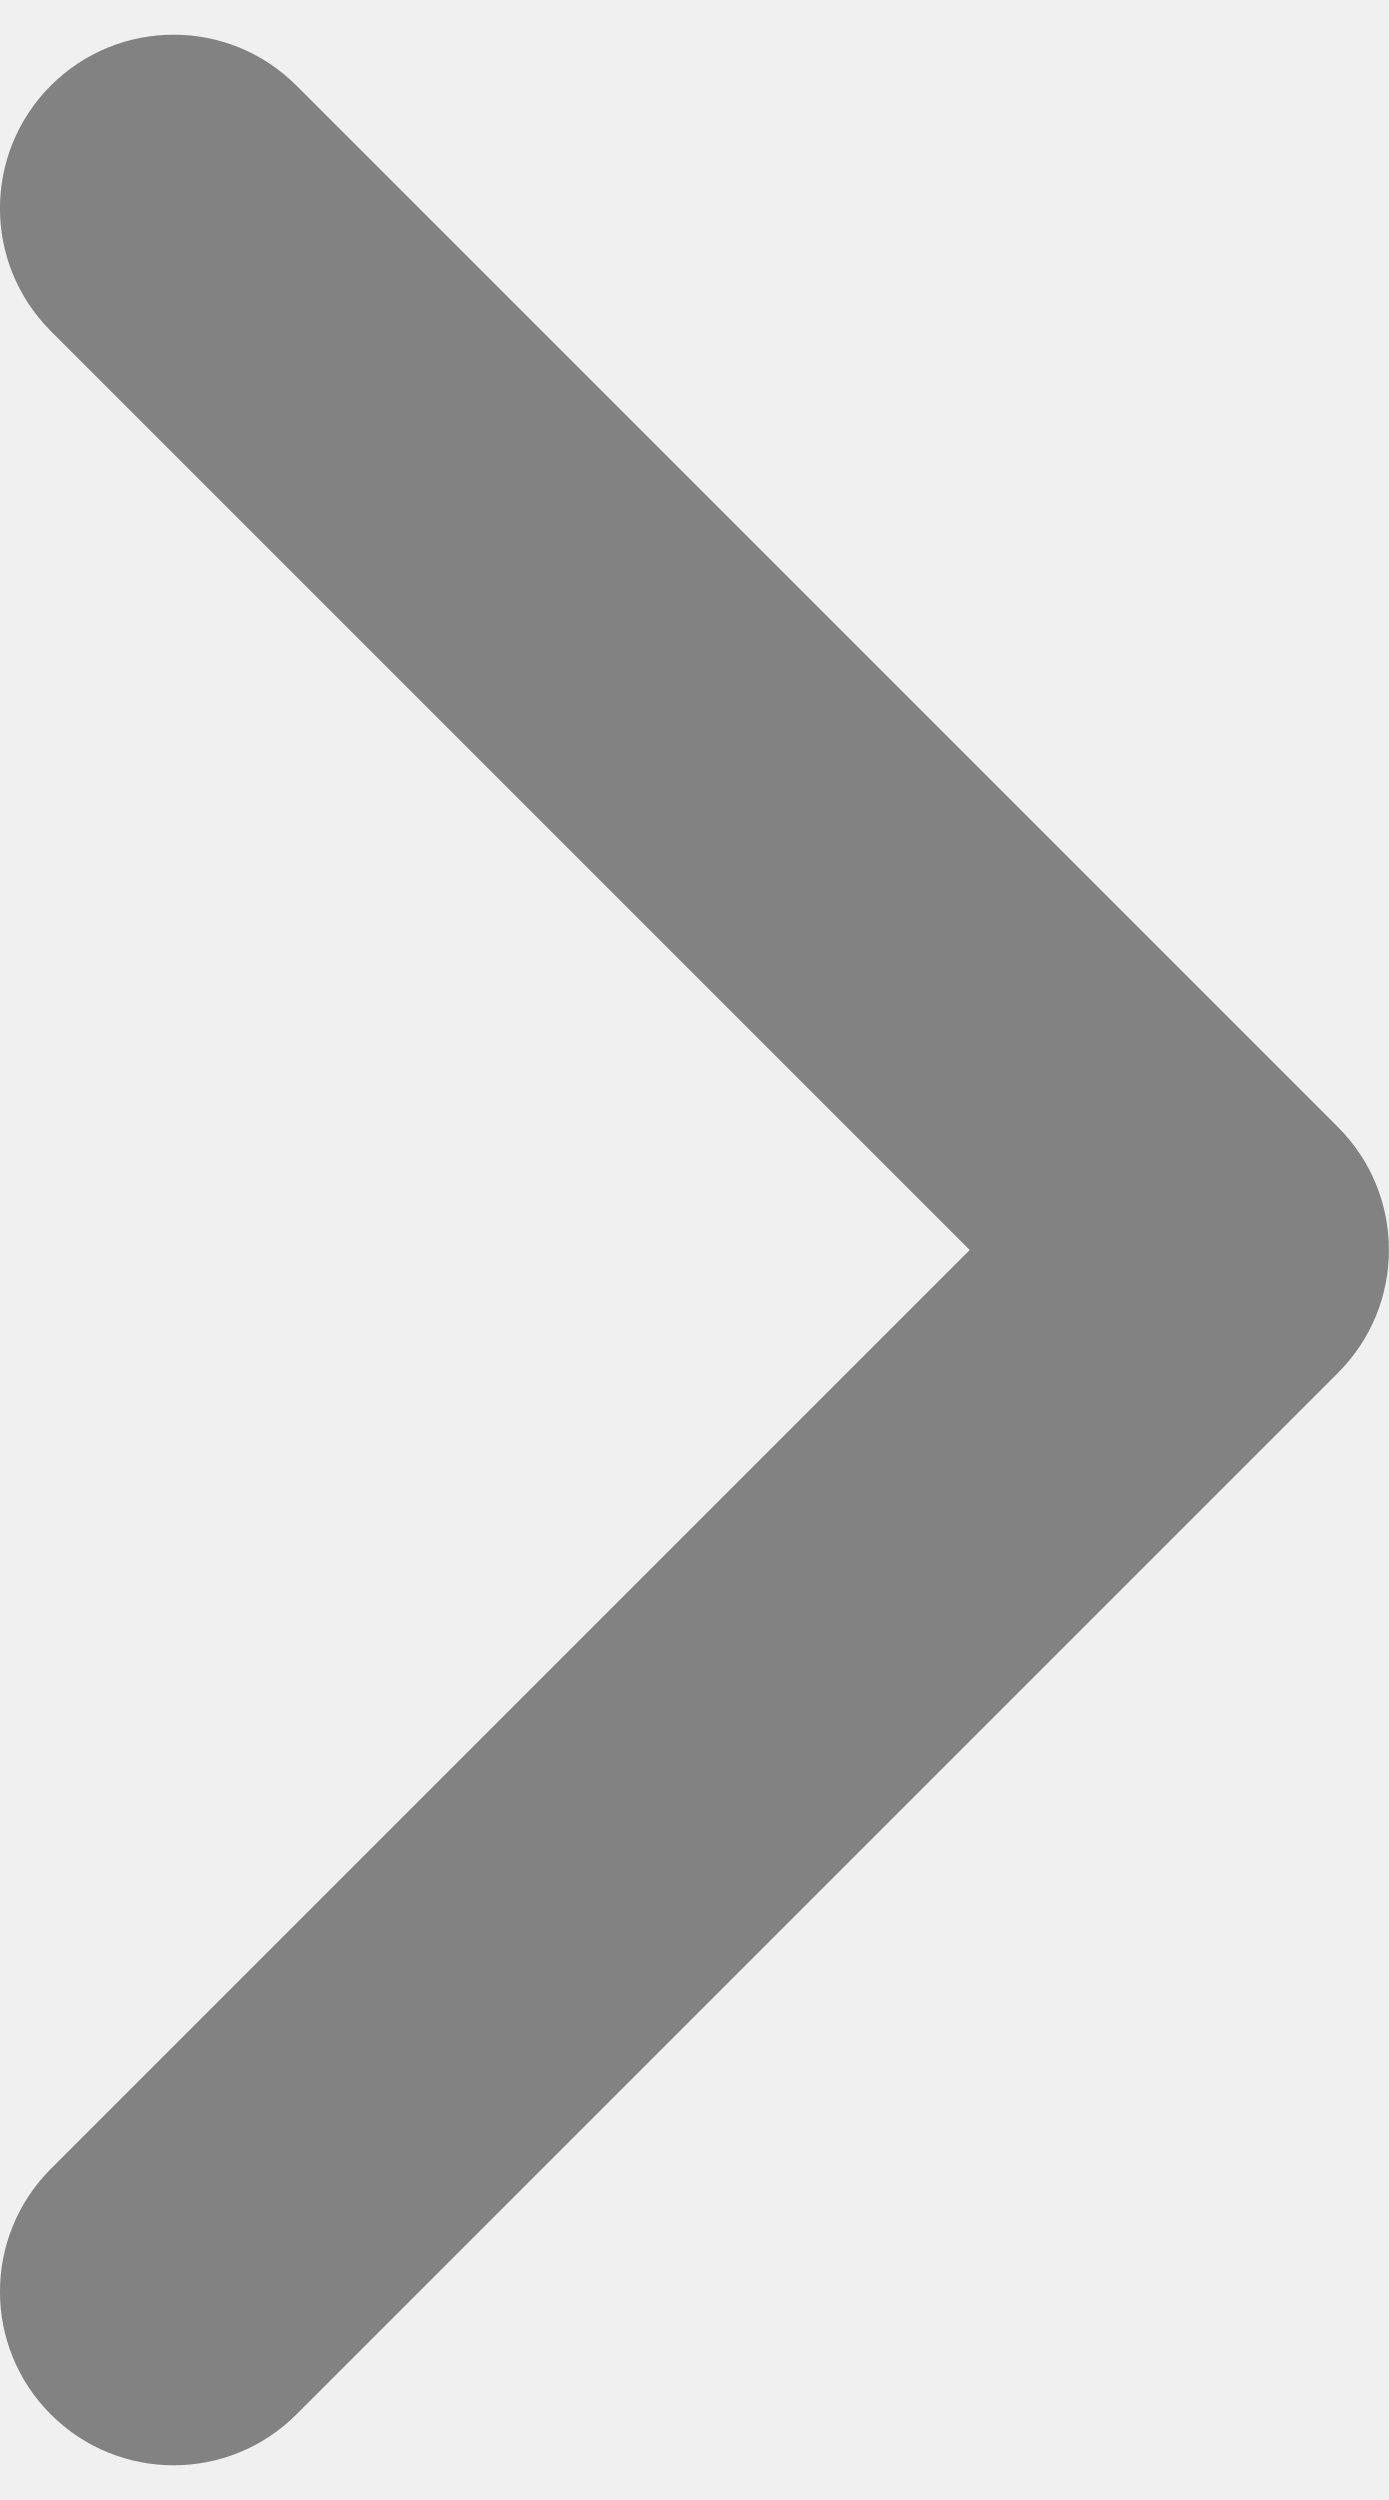
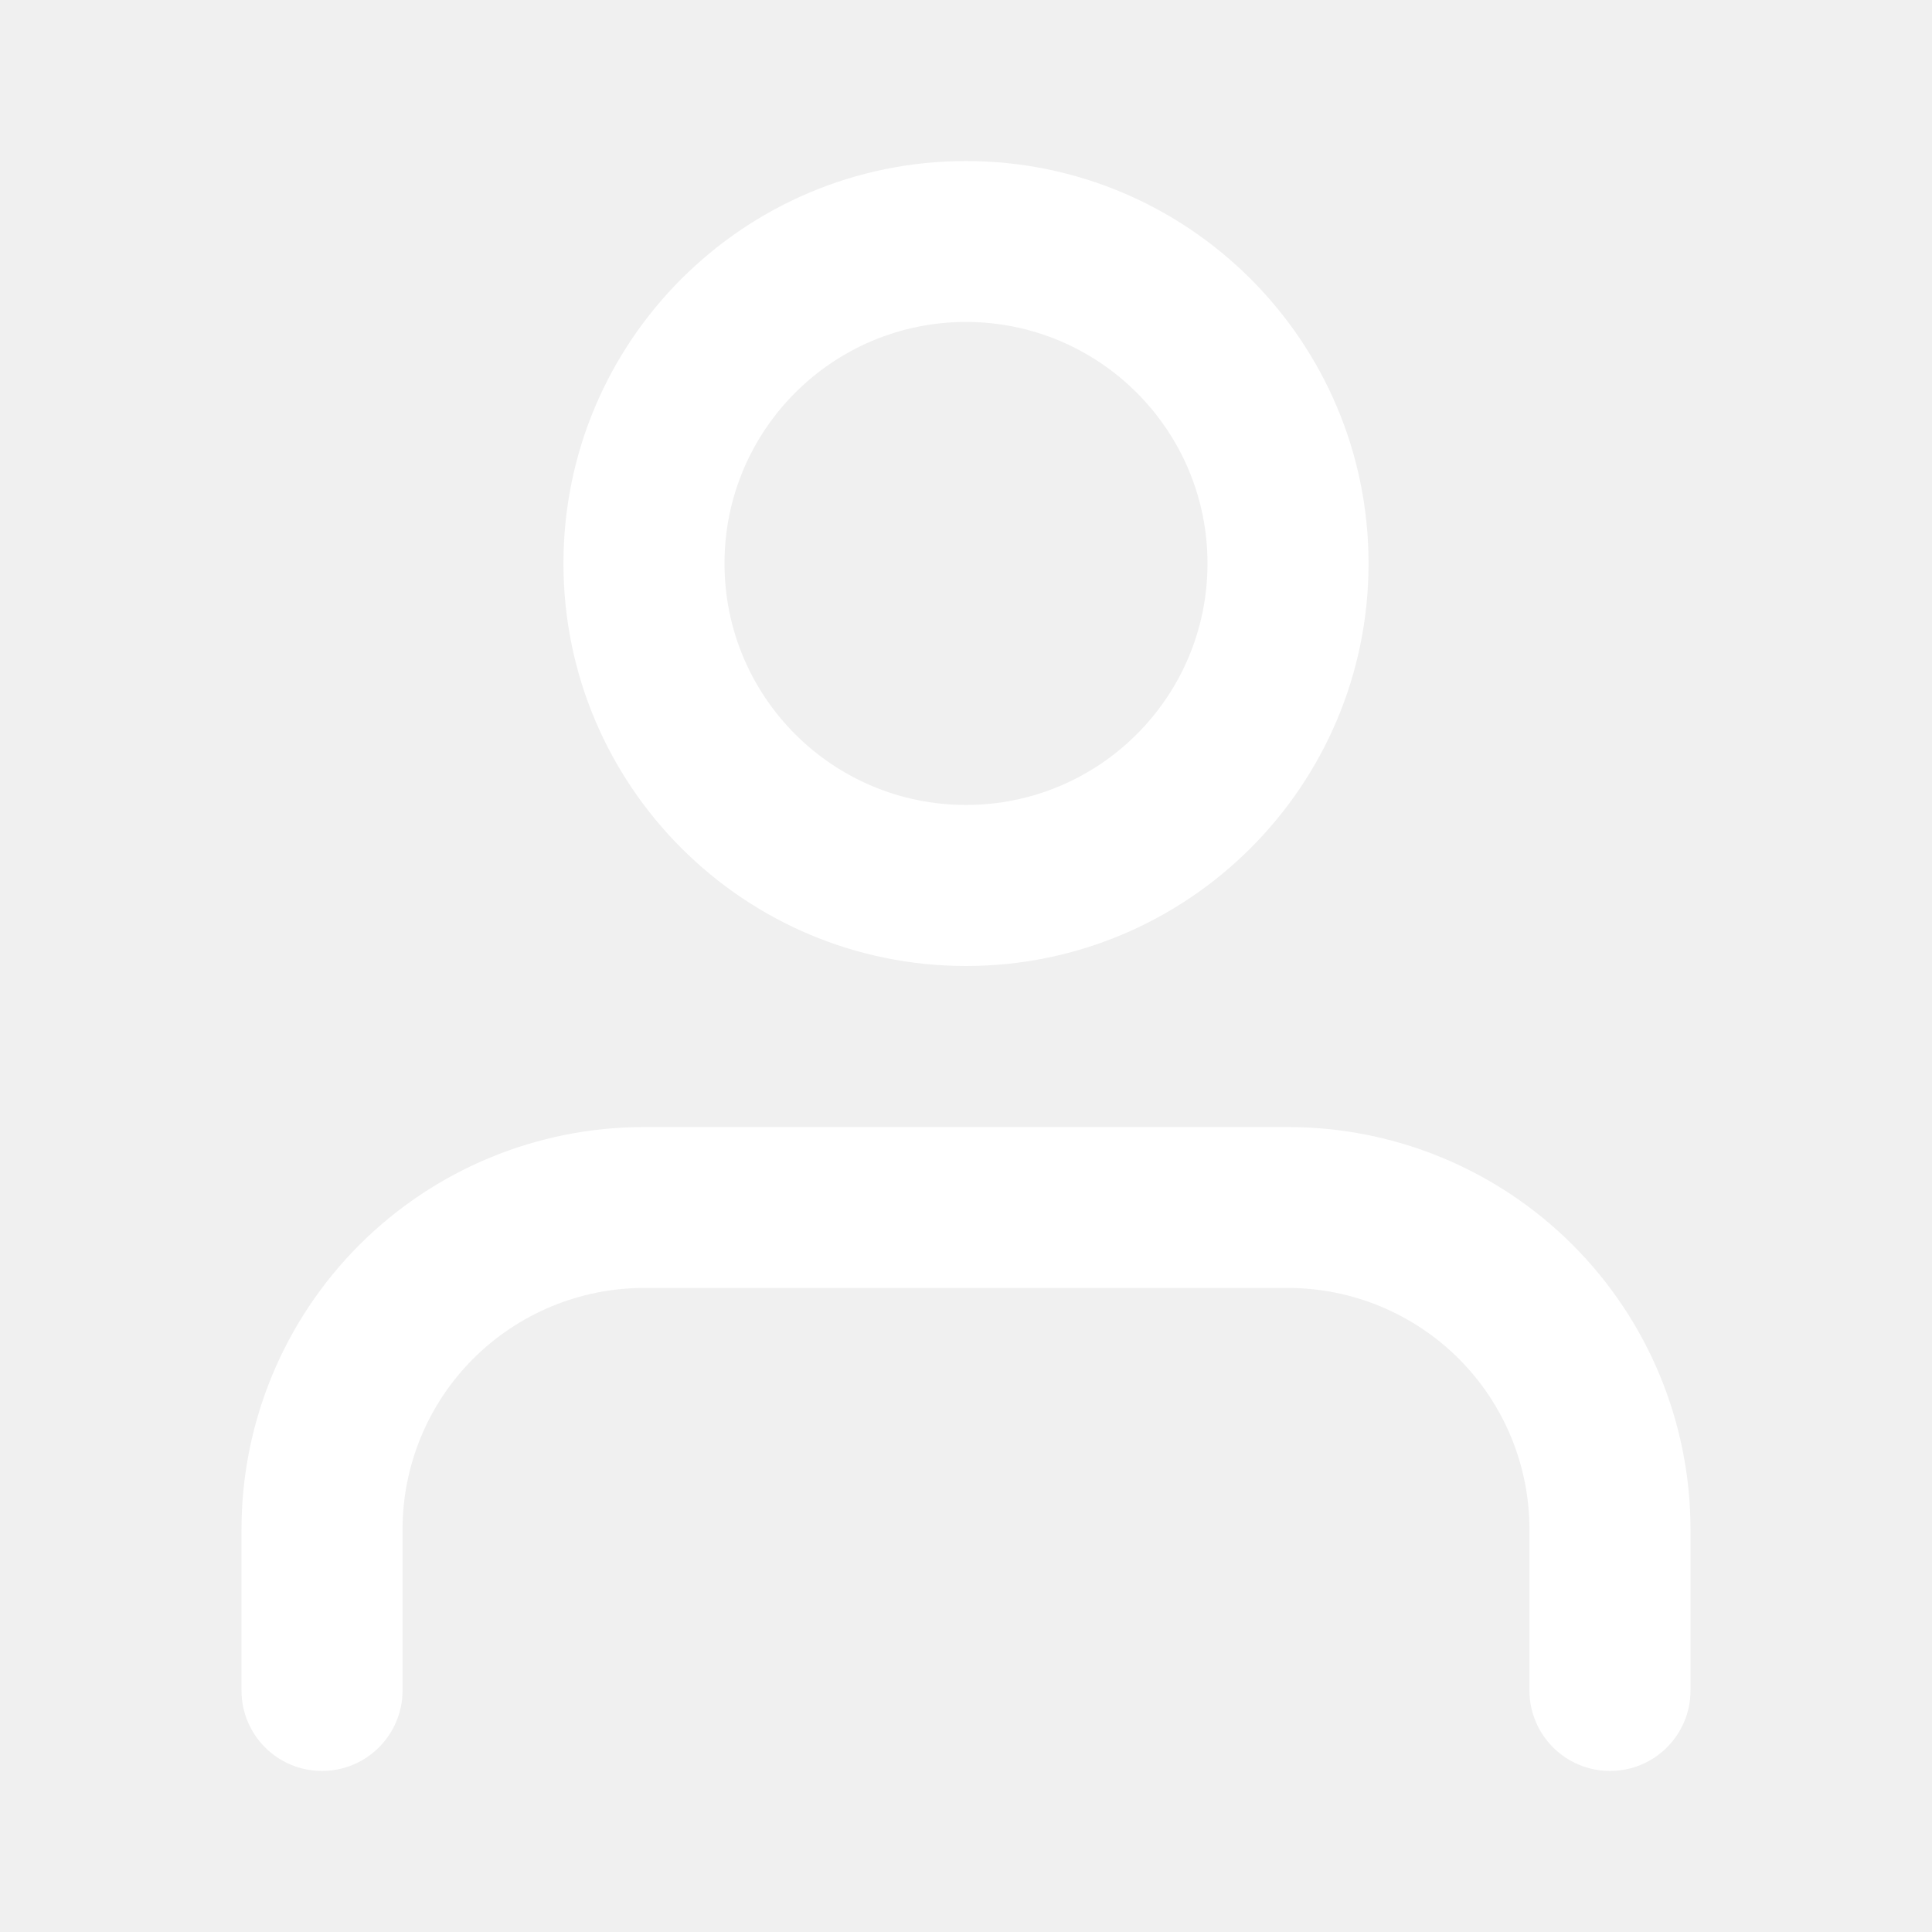
- <svg xmlns="http://www.w3.org/2000/svg" width="10" height="18" fill="none">
-   <path fill-rule="evenodd" clip-rule="evenodd" d="M.366.616a1.25 1.25 0 0 1 1.768 0l7.5 7.5a1.25 1.25 0 0 1 0 1.768l-7.5 7.5a1.25 1.25 0 0 1-1.768-1.768L6.982 9 .366 2.384a1.25 1.25 0 0 1 0-1.768z" fill="#828282" />
+ <svg xmlns="http://www.w3.org/2000/svg" width="14" height="14" viewBox="0 0 14 14" fill="none">
+   <path fill-rule="evenodd" clip-rule="evenodd" d="M2.604 9.021C3.151 8.474 3.893 8.167 4.667 8.167H9.333C10.107 8.167 10.849 8.474 11.396 9.021C11.943 9.568 12.25 10.31 12.25 11.083V12.25C12.25 12.572 11.989 12.833 11.667 12.833C11.345 12.833 11.083 12.572 11.083 12.25V11.083C11.083 10.619 10.899 10.174 10.571 9.846C10.243 9.518 9.797 9.333 9.333 9.333H4.667C4.203 9.333 3.757 9.518 3.429 9.846C3.101 10.174 2.917 10.619 2.917 11.083V12.25C2.917 12.572 2.655 12.833 2.333 12.833C2.011 12.833 1.75 12.572 1.75 12.25V11.083C1.75 10.31 2.057 9.568 2.604 9.021Z" fill="white" />
+   <path fill-rule="evenodd" clip-rule="evenodd" d="M7 2.333C6.033 2.333 5.25 3.117 5.25 4.083C5.25 5.05 6.033 5.833 7 5.833C7.966 5.833 8.75 5.05 8.75 4.083C8.75 3.117 7.966 2.333 7 2.333ZM4.083 4.083C4.083 2.473 5.389 1.167 7 1.167C8.611 1.167 9.917 2.473 9.917 4.083C9.917 5.694 8.611 7 7 7C5.389 7 4.083 5.694 4.083 4.083Z" fill="white" />
</svg>
